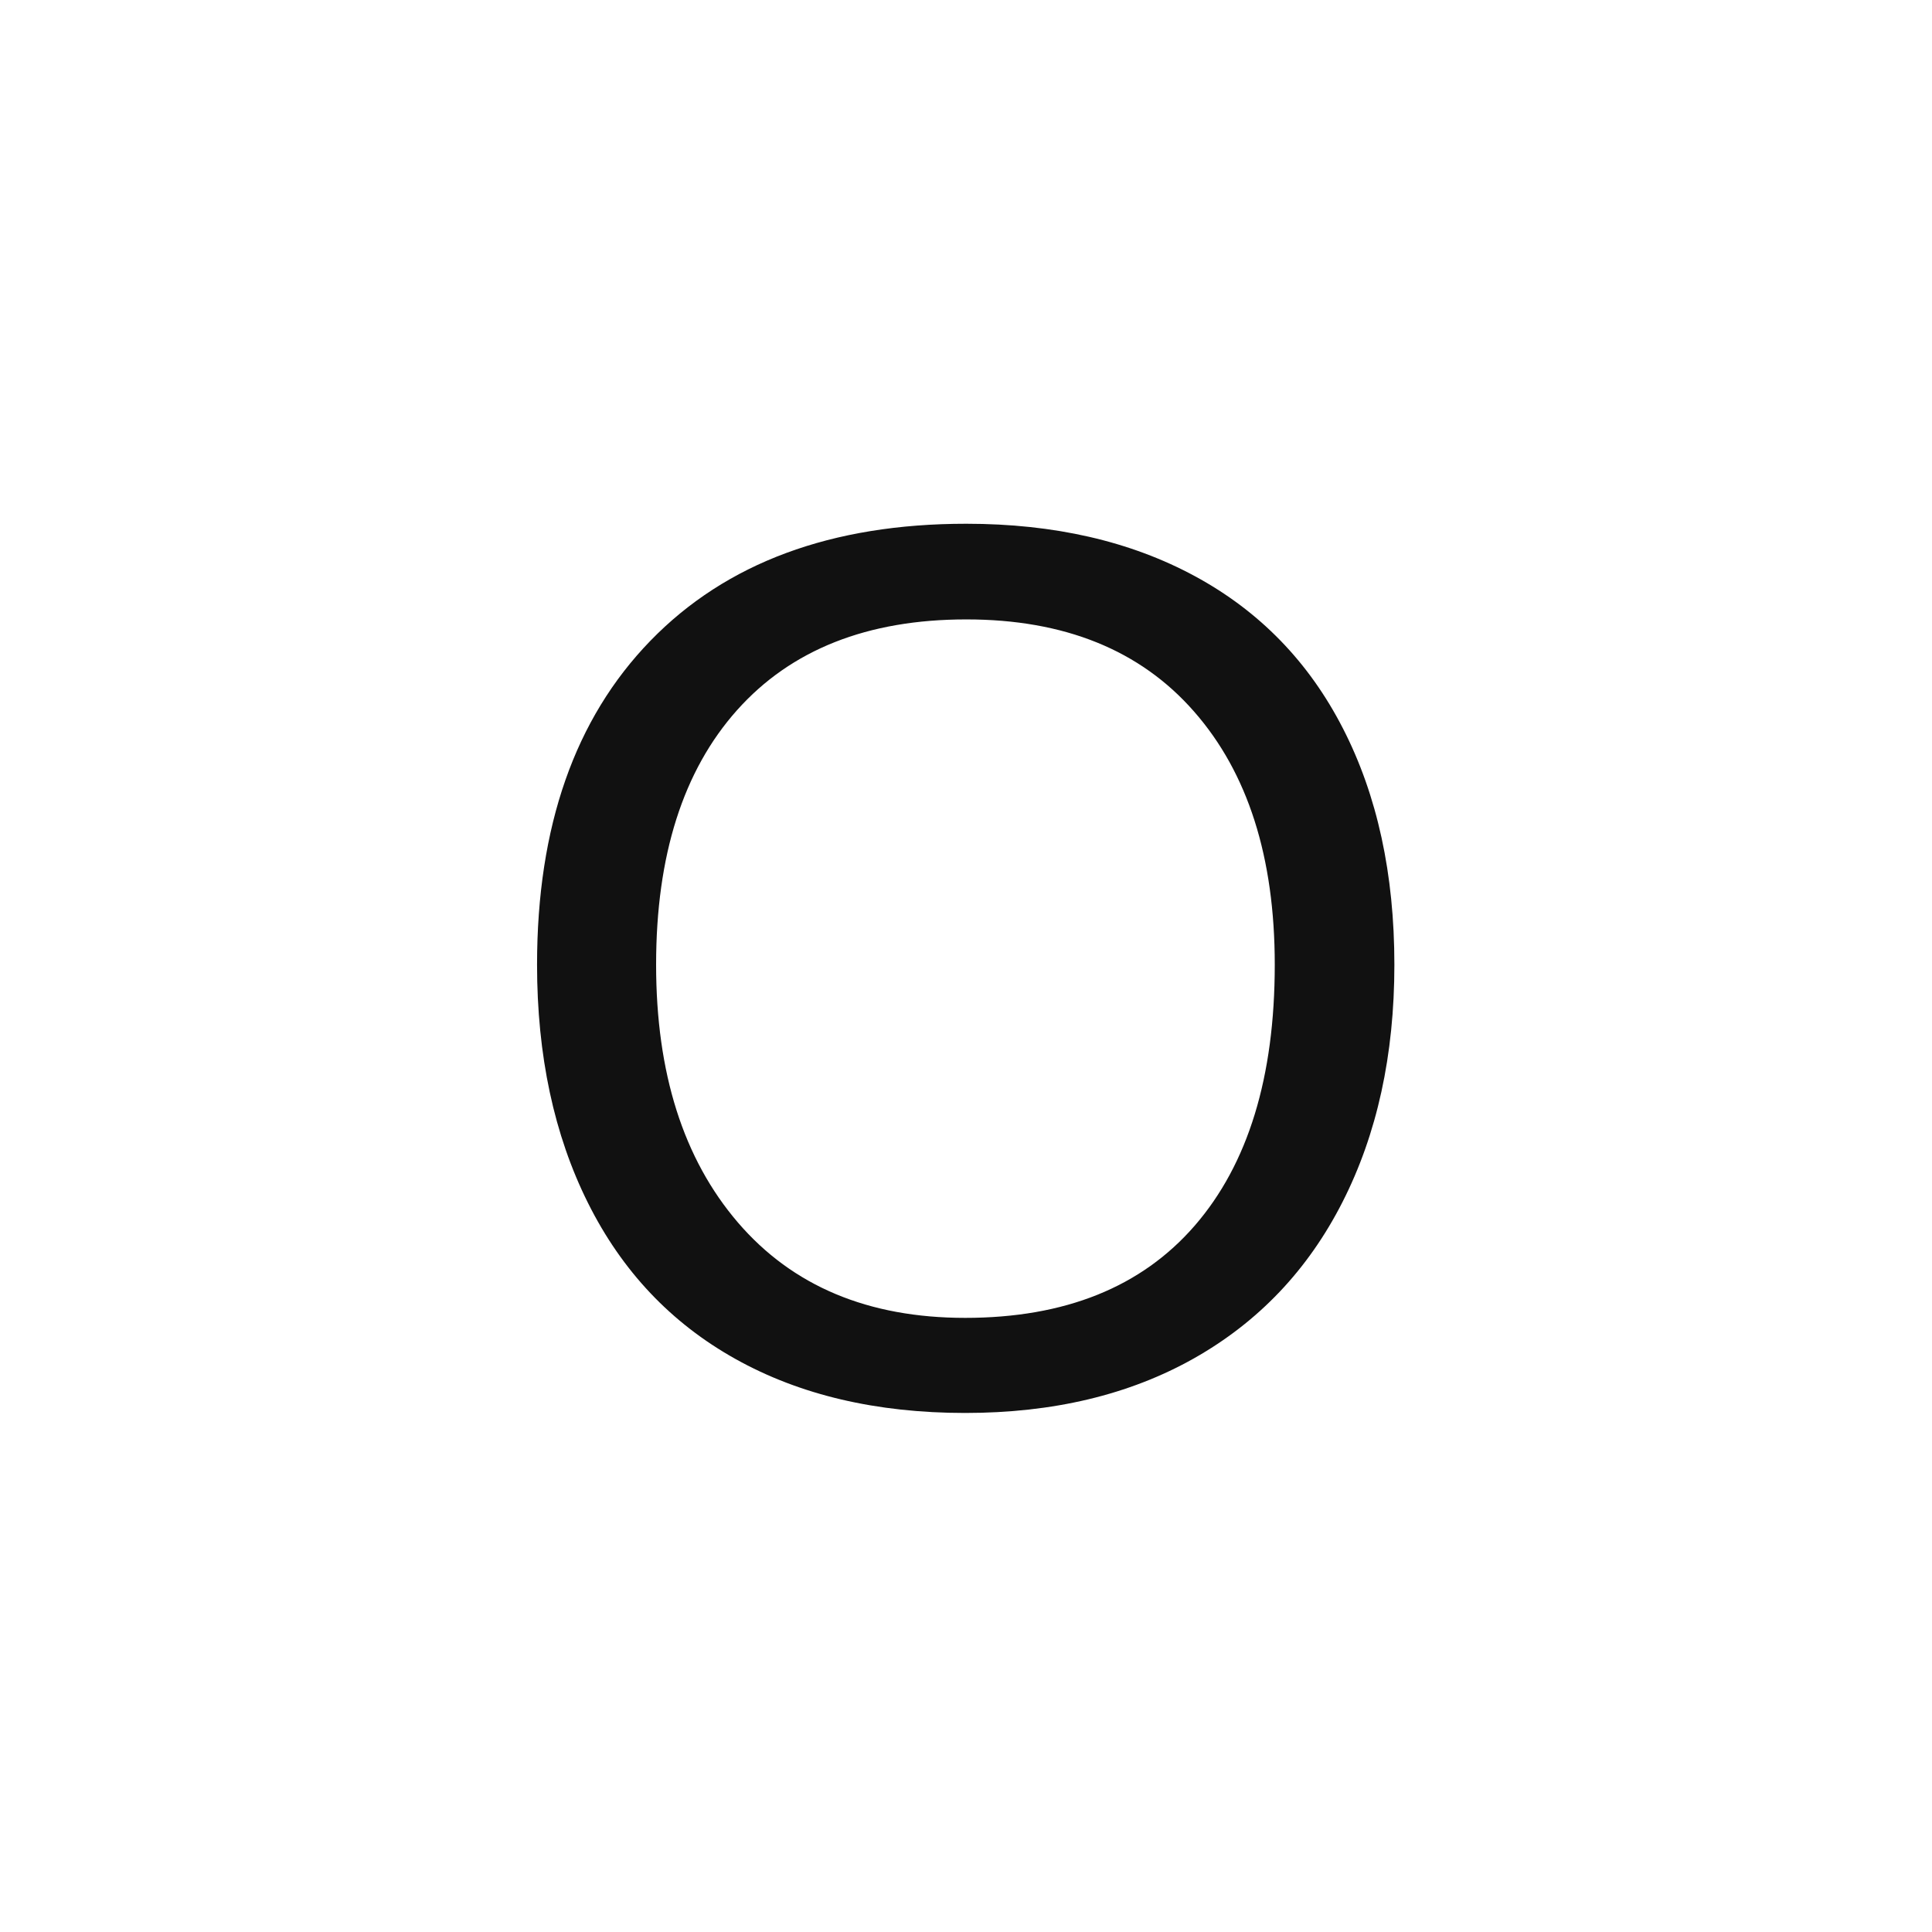
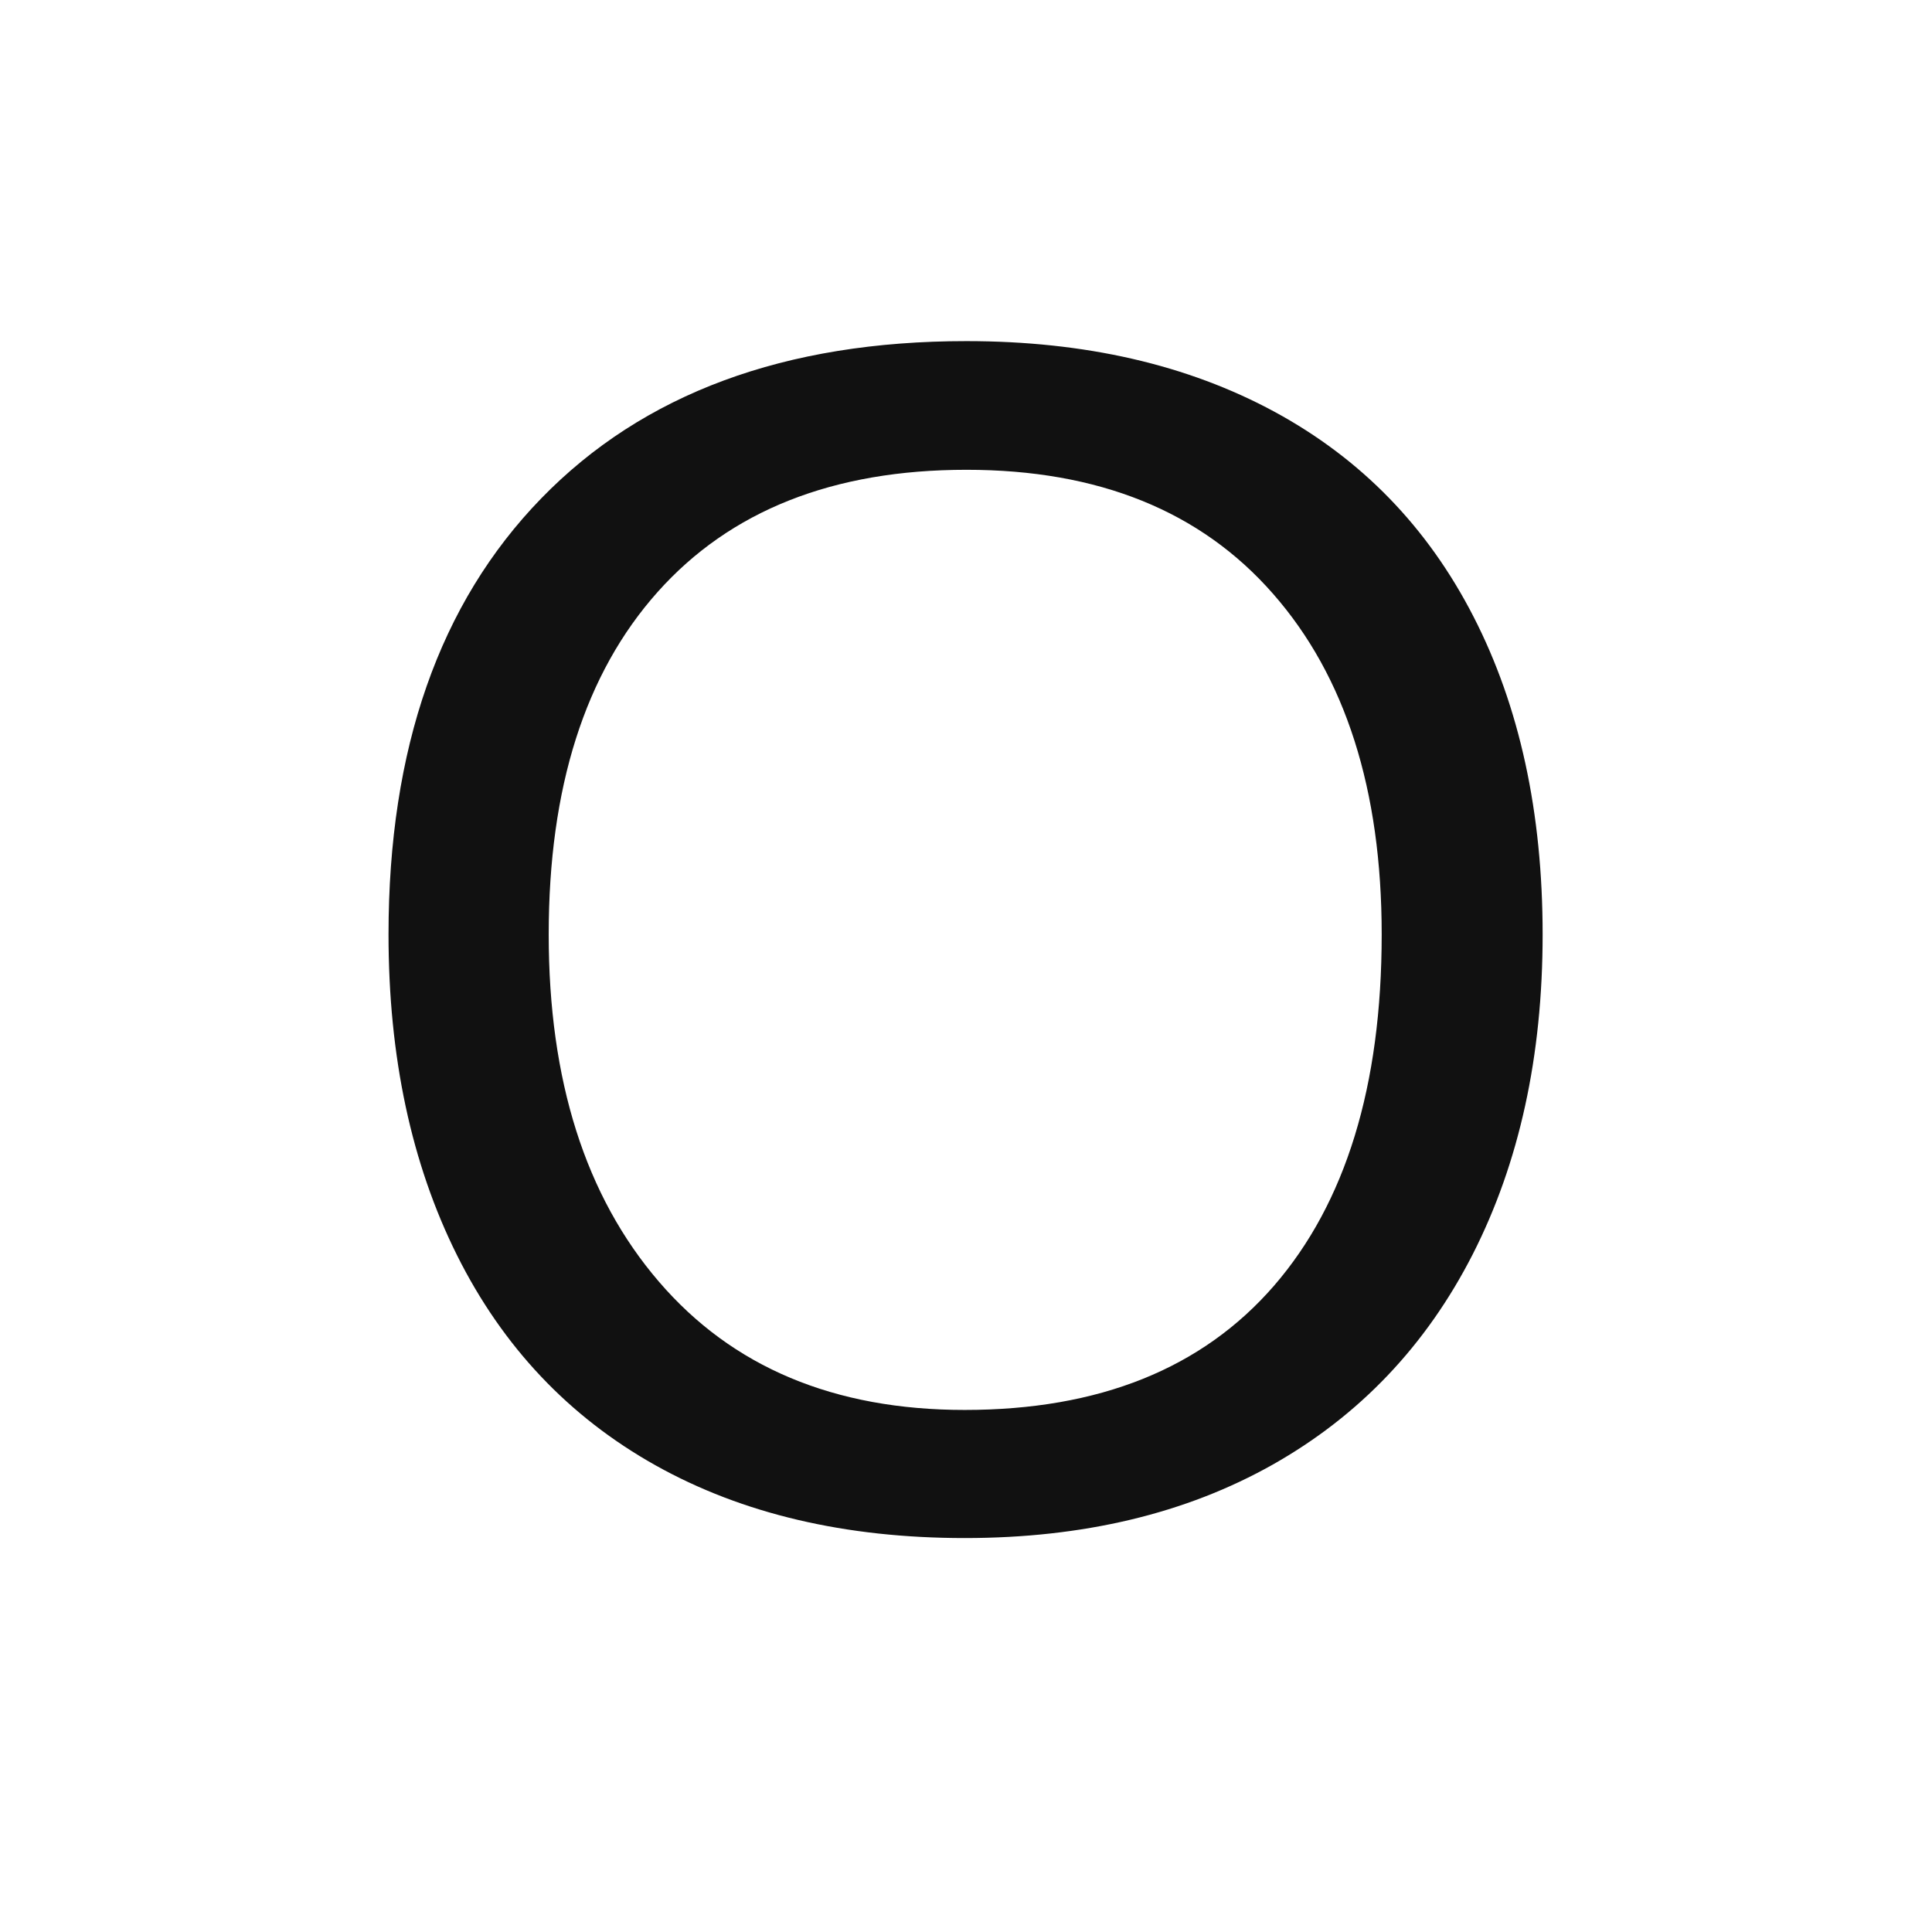
<svg xmlns="http://www.w3.org/2000/svg" viewBox="0 0 160 160" role="img" aria-label="O">
  <rect width="160" height="160" fill="#ffffff" />
-   <text x="80" y="116" fill="#111111" font-family="Arial, sans-serif" font-size="104" text-anchor="middle">O</text>
+   <text x="80" y="126" fill="#111111" font-family="Arial, sans-serif" font-size="140" text-anchor="middle">O</text>
</svg>
